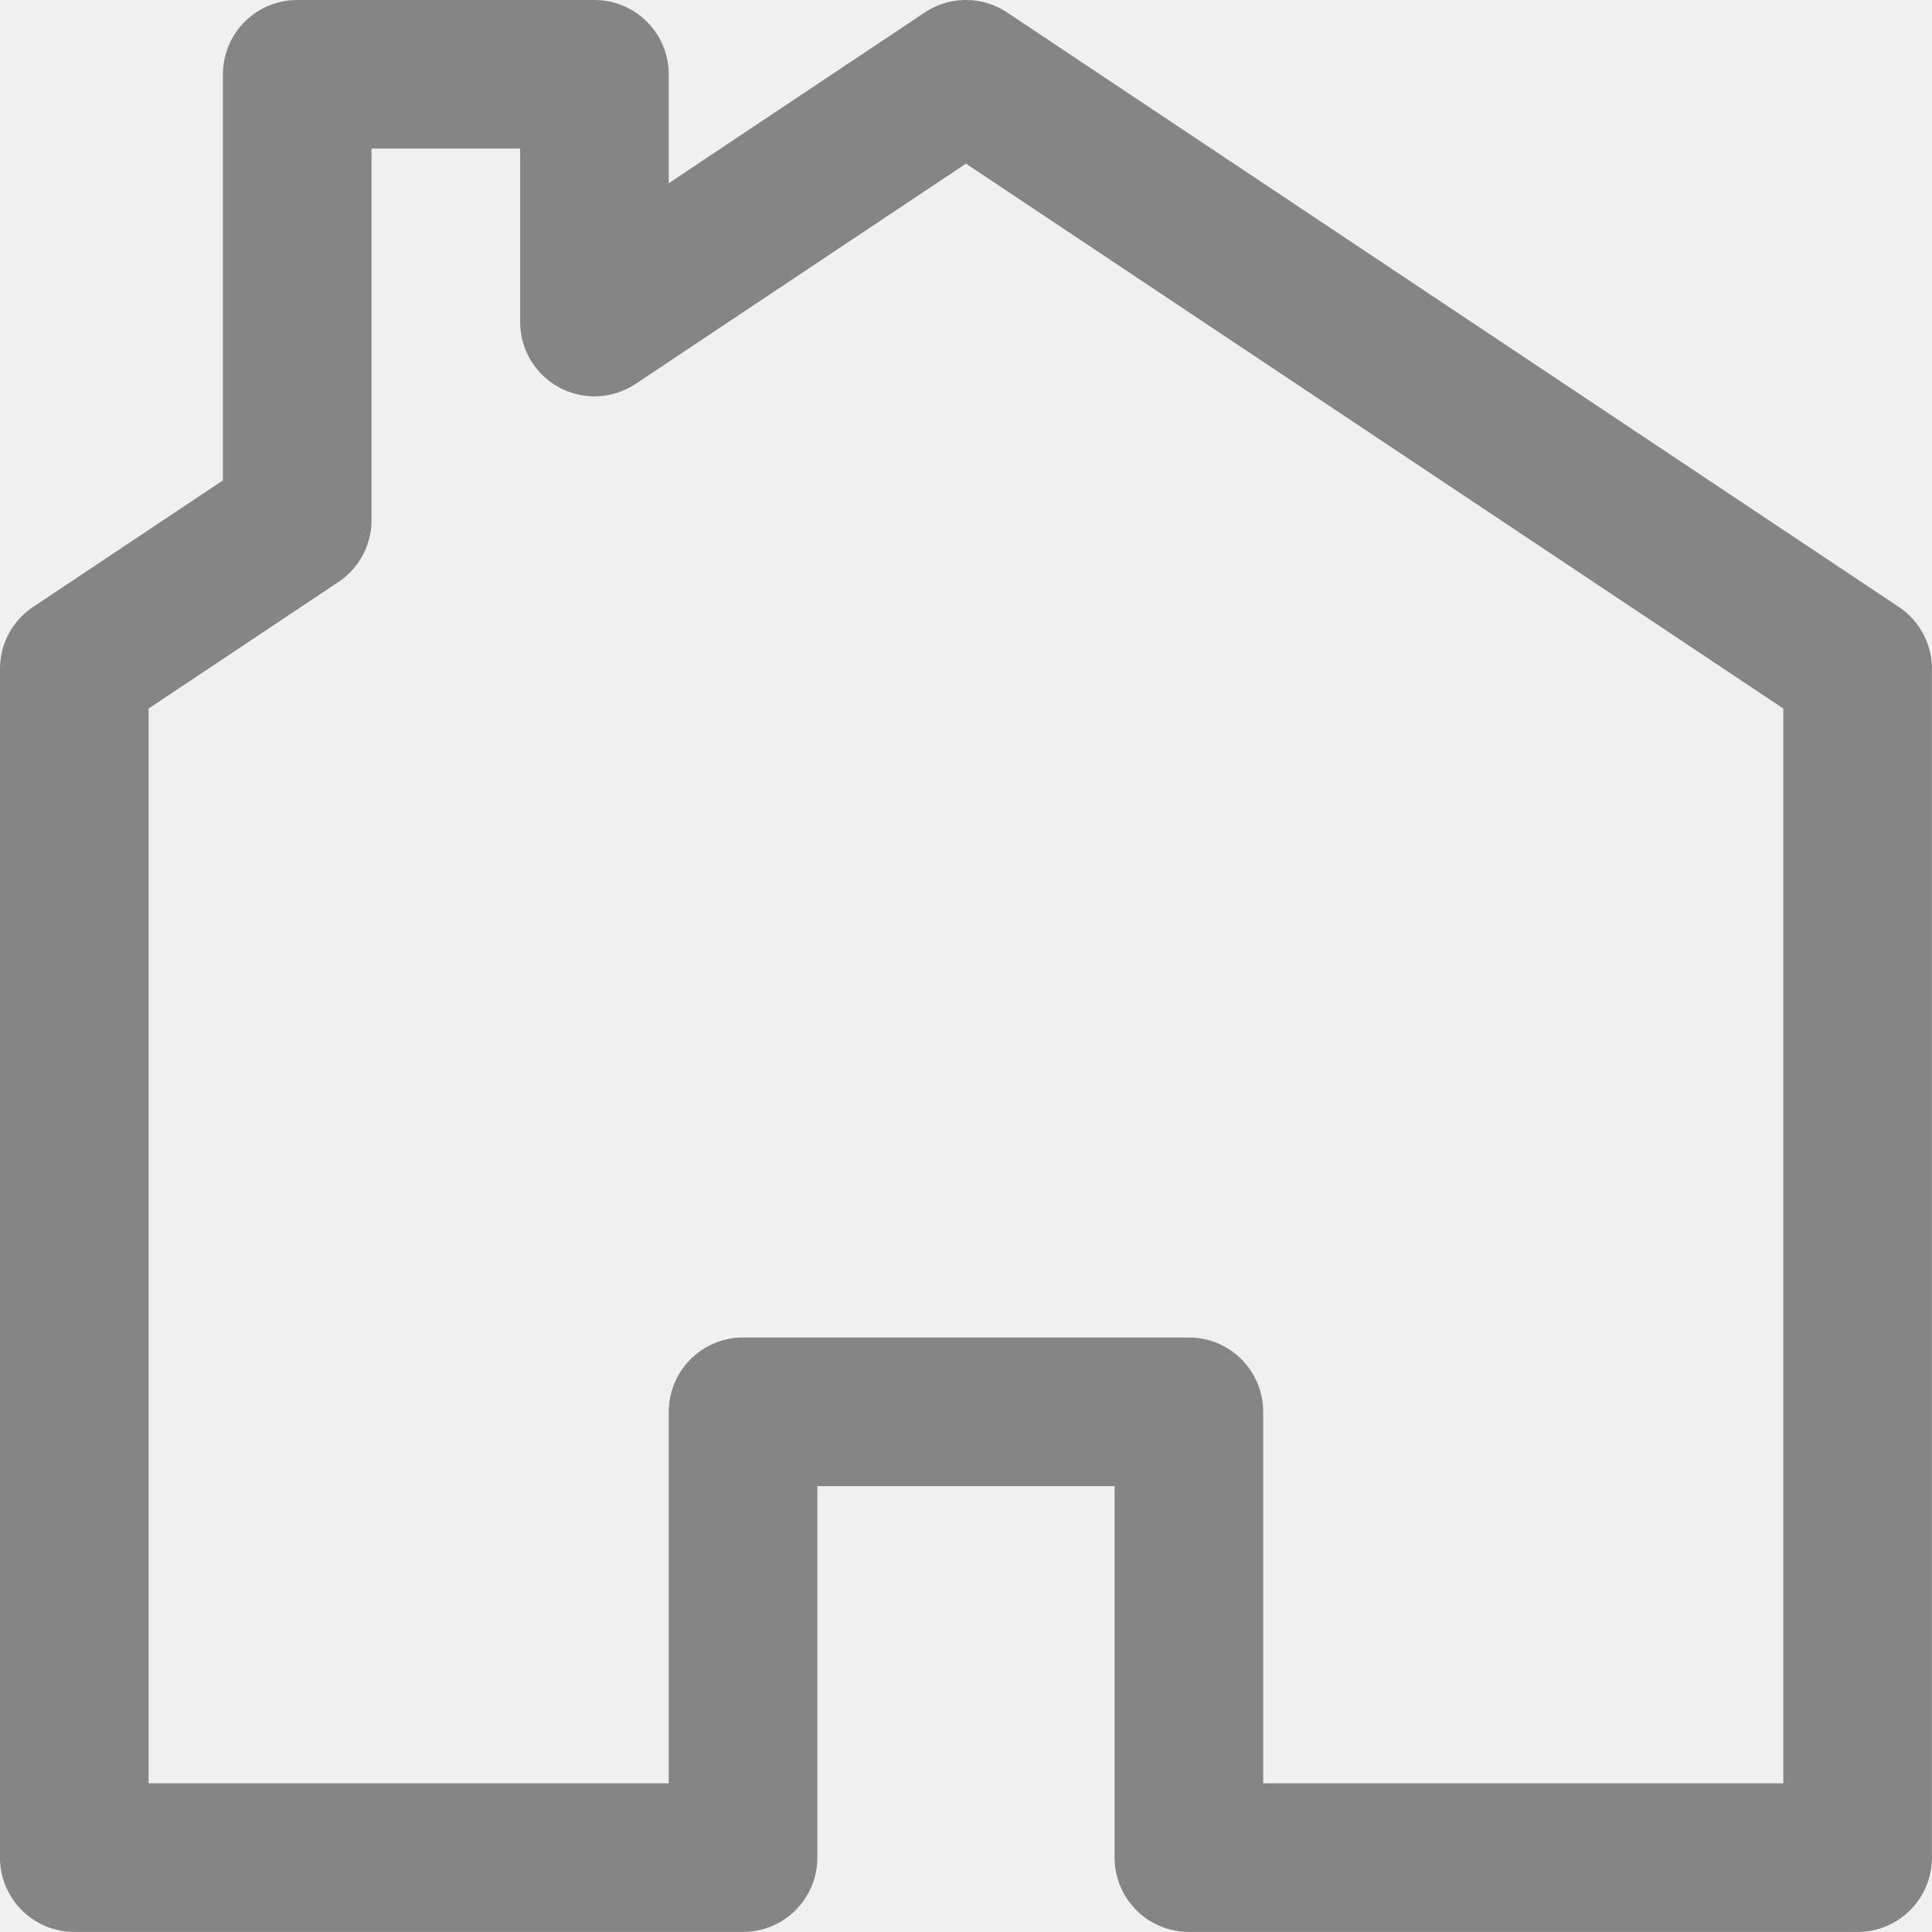
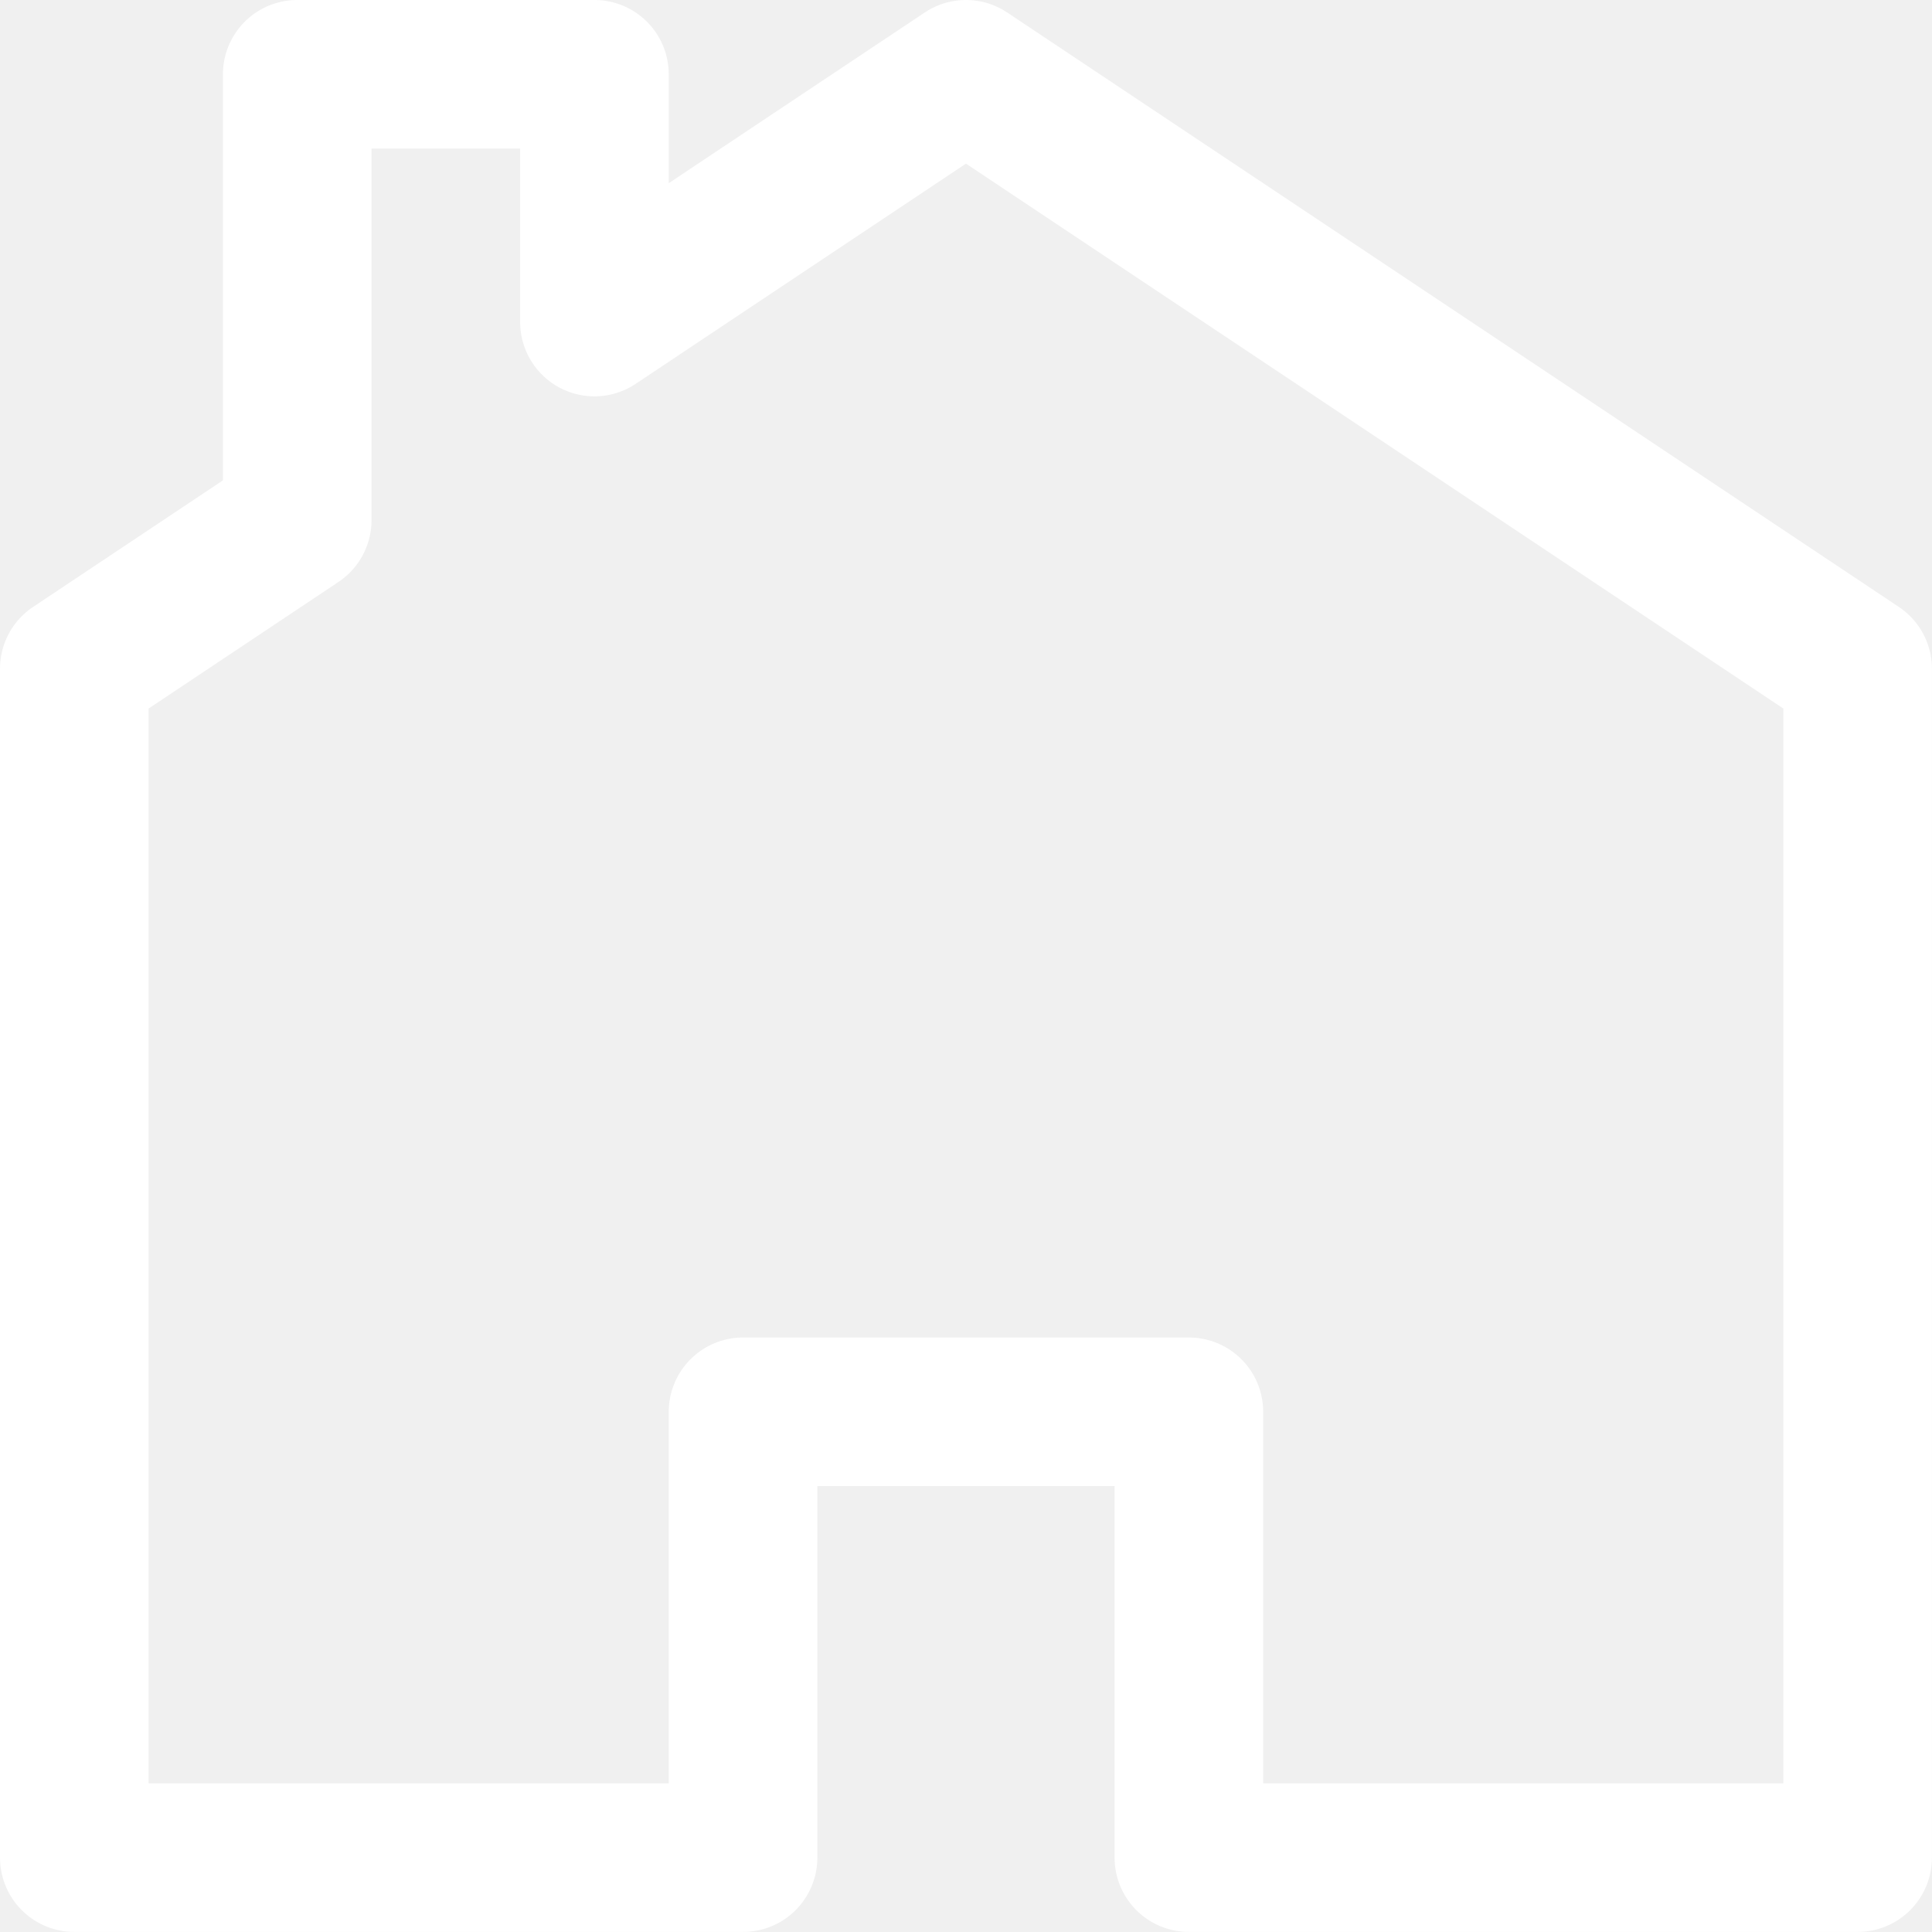
<svg xmlns="http://www.w3.org/2000/svg" width="26" height="26.001" viewBox="0 0 26 26.001">
-   <path id="home" d="M-179,340.2h-9v-16l3-2v-6h4v3.334l5-3.334,12,8v16h-9v-6h-6v6Z" transform="translate(189 -315.2)" fill="none" stroke="#858585" stroke-linejoin="round" stroke-width="2" />
+   <path id="home" d="M-179,340.2h-9v-16l3-2v-6h4v3.334l5-3.334,12,8v16h-9v-6h-6v6Z" transform="translate(189 -315.2)" fill="none" stroke="#fff" stroke-linejoin="round" stroke-width="2" />
</svg>
